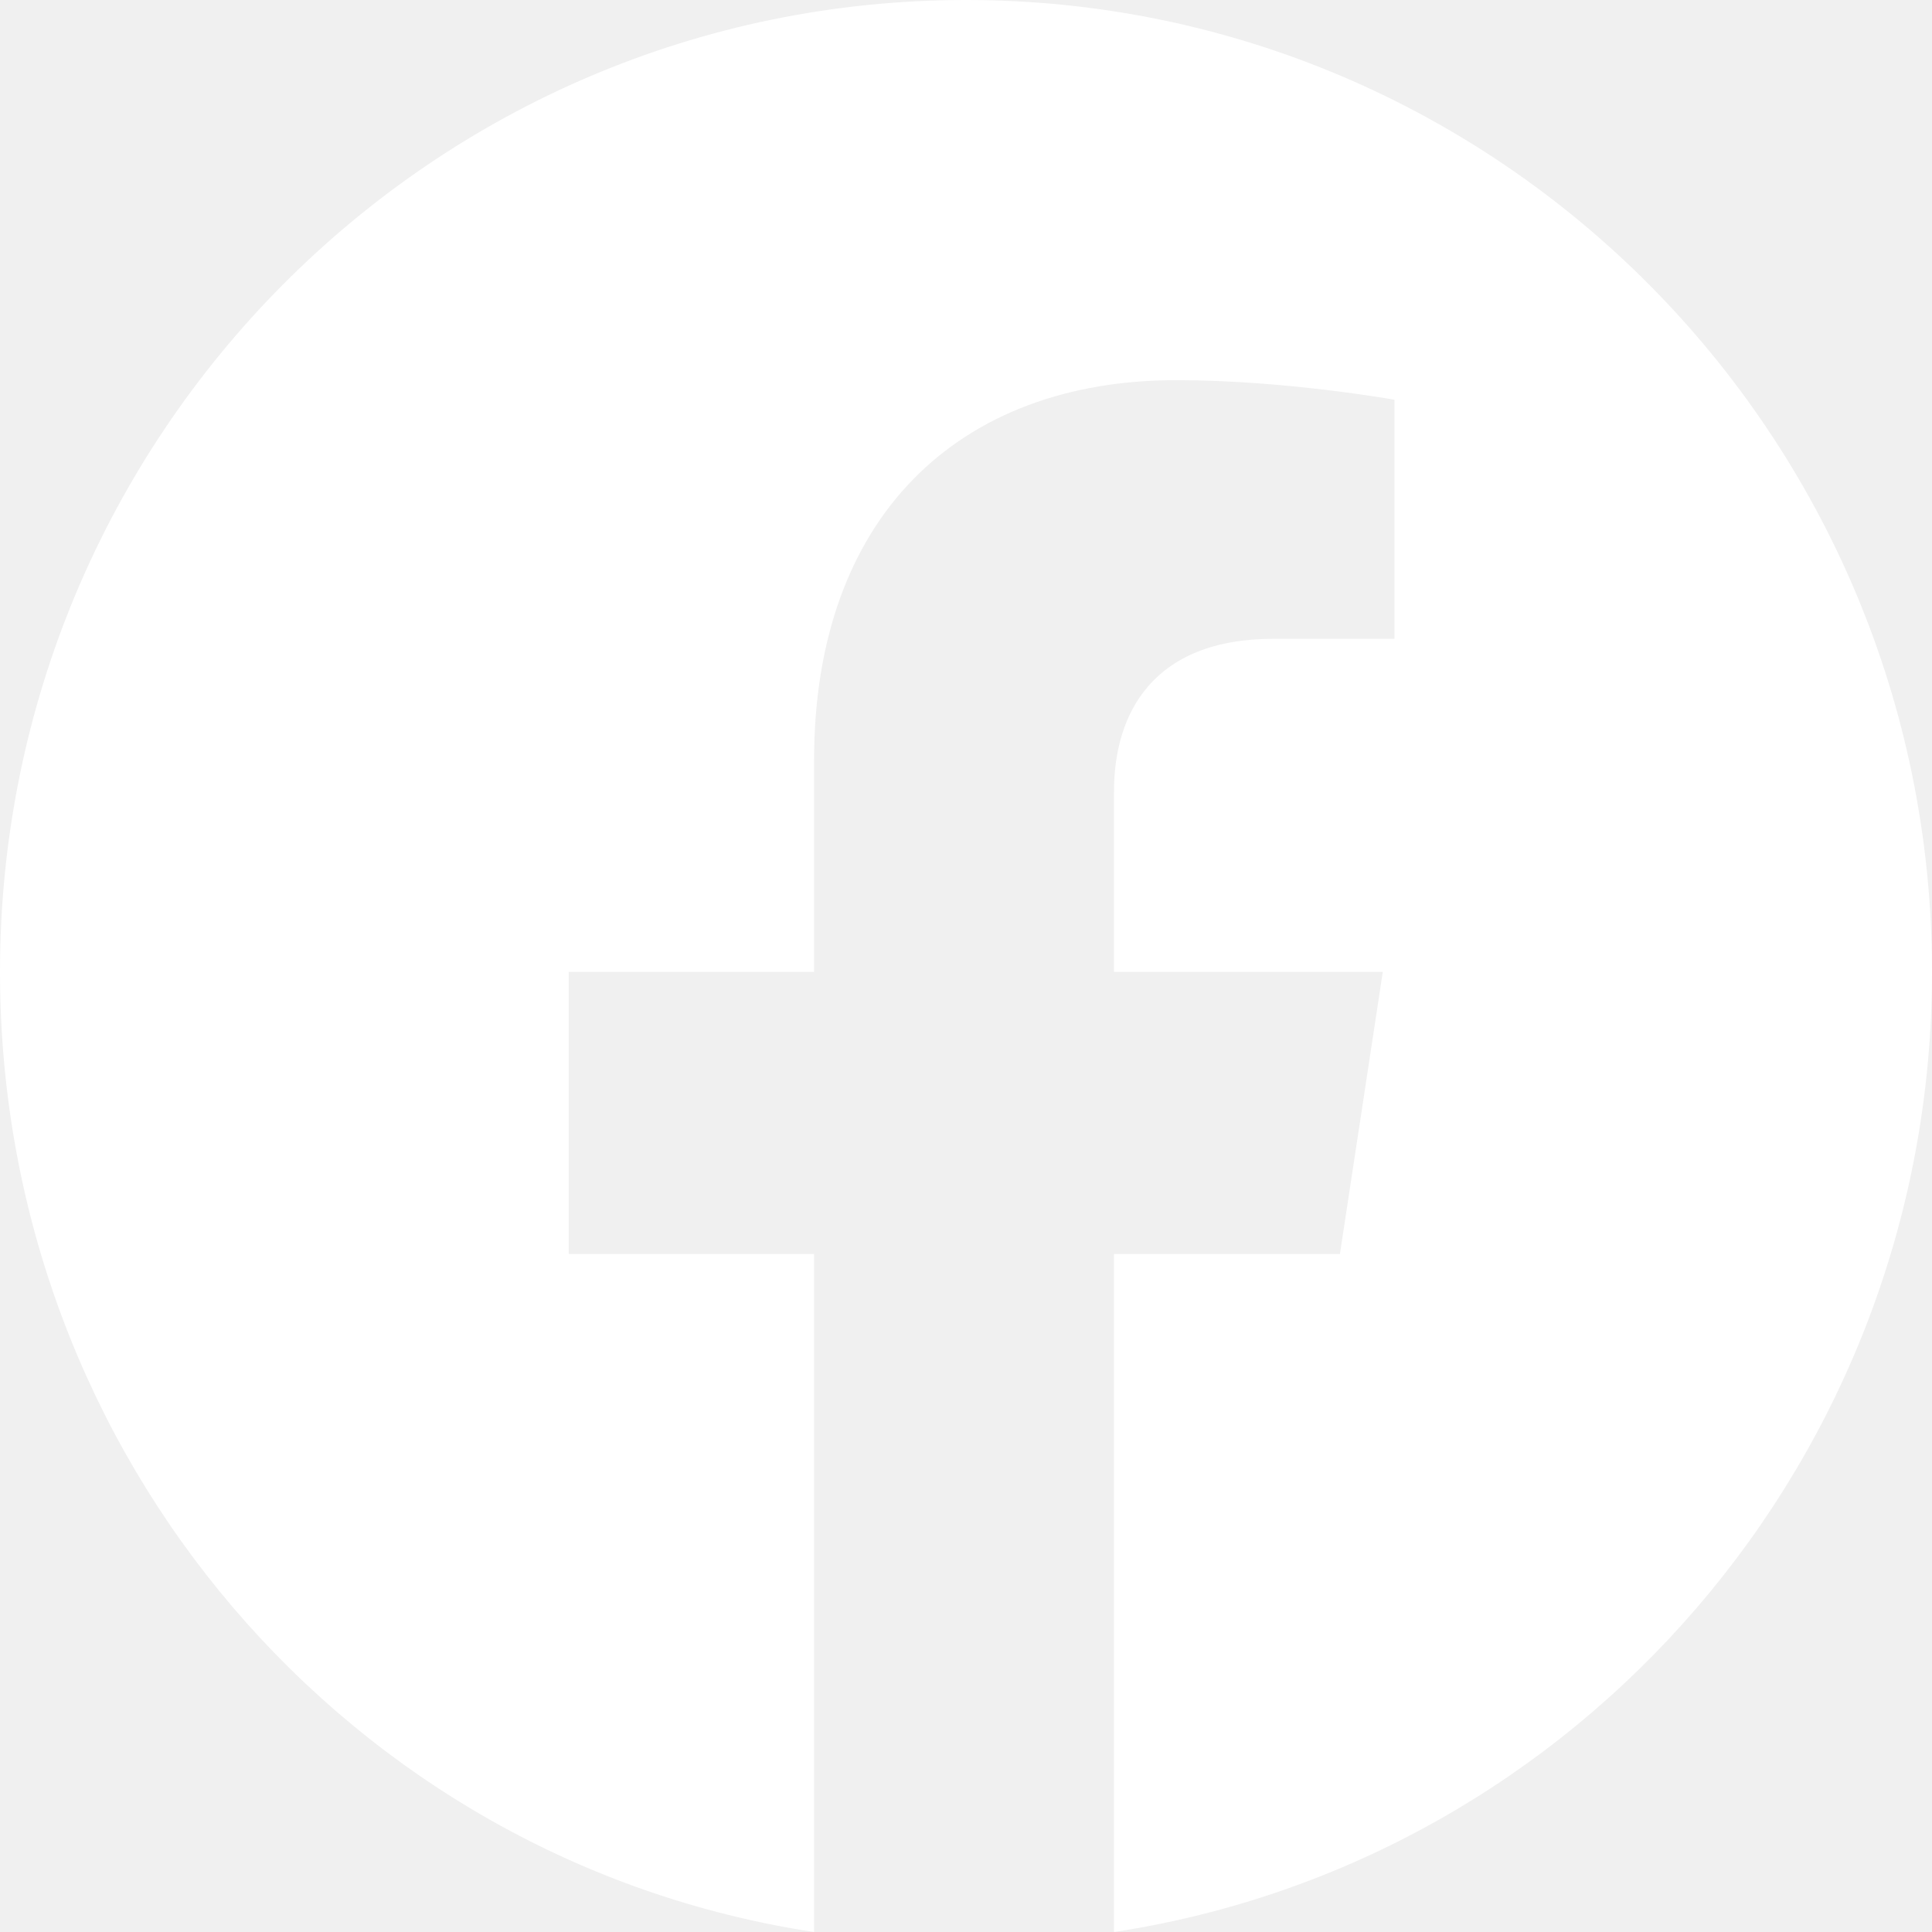
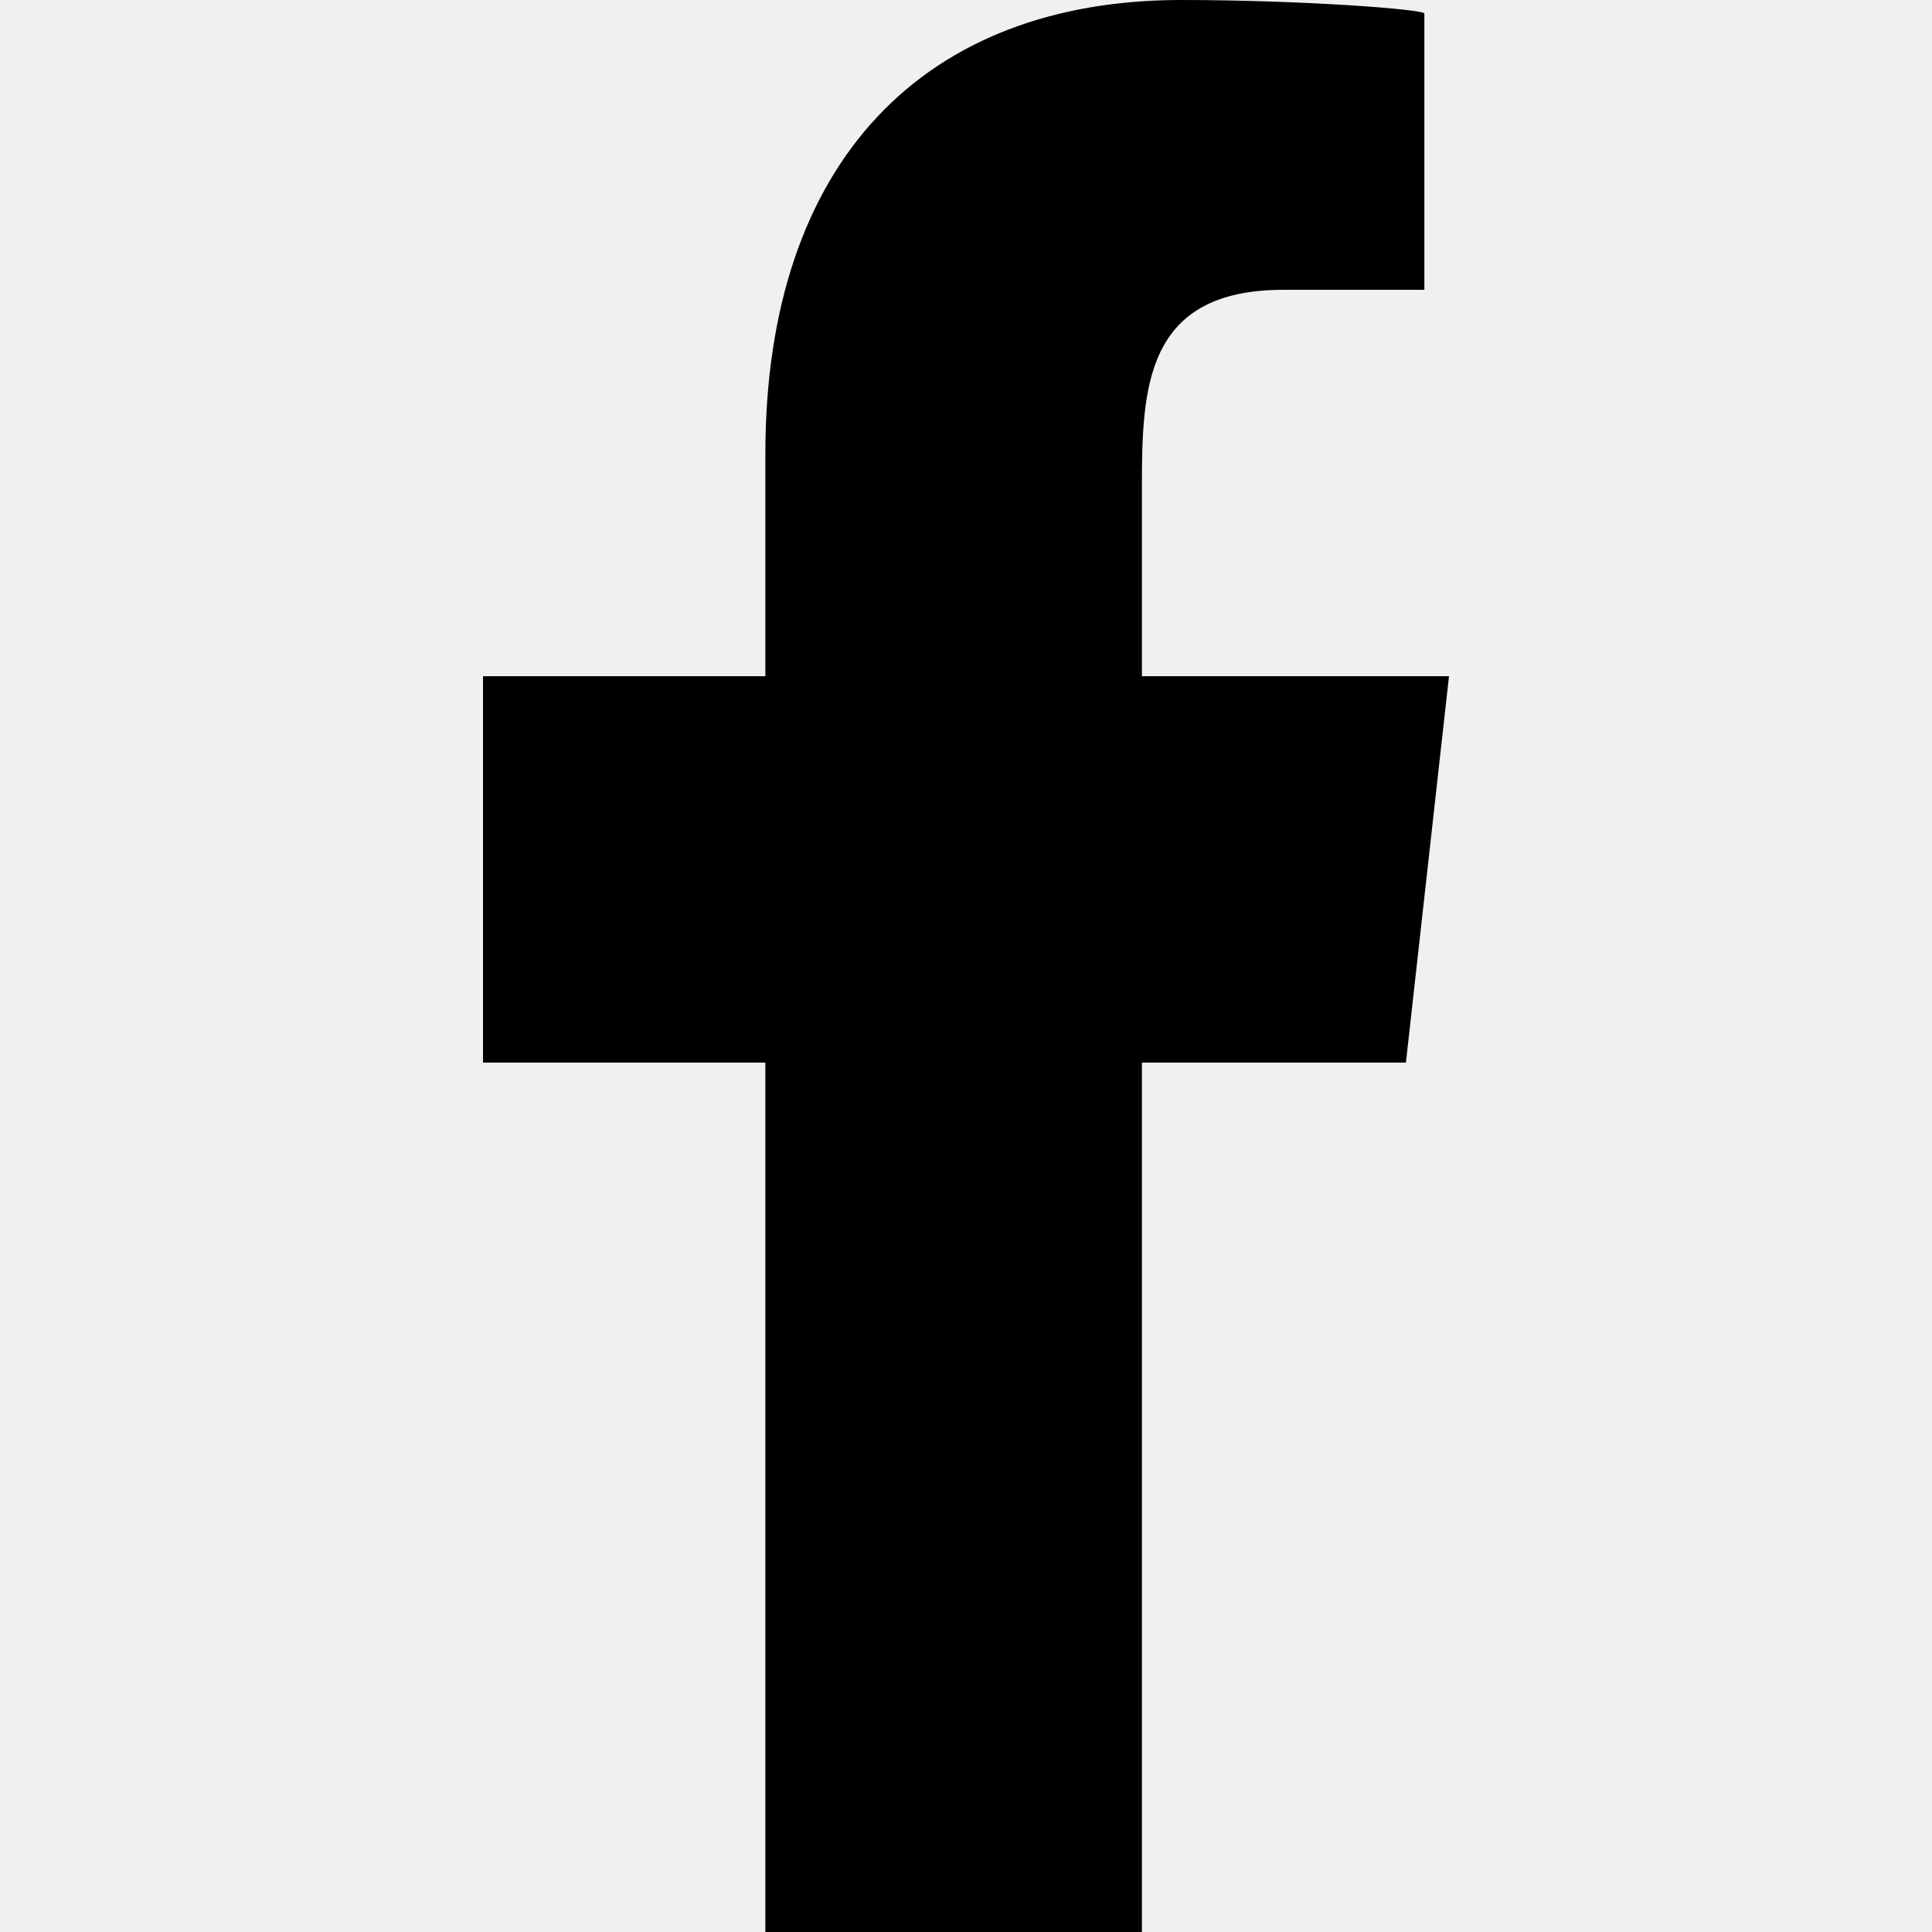
- <svg xmlns="http://www.w3.org/2000/svg" width="30" height="30" viewBox="0 0 30 30" fill="none">
-   <path d="M30 15.091C30 6.755 23.286 0 15 0C6.714 0 0 6.755 0 15.091C0 22.637 5.444 28.905 12.641 30V19.473H8.831V15.091H12.641V11.805C12.641 8.032 14.879 5.903 18.266 5.903C19.96 5.903 21.653 6.207 21.653 6.207V9.919H19.778C17.903 9.919 17.298 11.075 17.298 12.292V15.091H21.472L20.806 19.473H17.298V30C24.496 28.905 30 22.637 30 15.091Z" fill="white" />
+ <svg xmlns="http://www.w3.org/2000/svg" width="800px" height="800px" viewBox="-5 0 20 20" version="1.1">
+   <defs>
+ 
+ </defs>
+   <g id="Page-1" stroke="none" stroke-width="1" fill="none" fill-rule="evenodd">
+     <g id="Dribbble-Light-Preview" transform="translate(-385, -7399)" fill="#000000">
+       <g id="icons" transform="translate(56, 160)">
+         <path d="M335.821,7259 L335.821,7250 L338.554,7250 L339,7246 L335.821,7246 L335.821,7244.052 C335.821,7243.022 335.848,7242 337.287,7242 L338.745,7242 L338.745,7239.14 C338.745,7239.097 337.492,7239 336.226,7239 C333.58,7239 331.923,7240.657 331.923,7243.7 L331.923,7246 L329,7246 L329,7250 L331.923,7250 L331.923,7259 L335.821,7259 Z" id="facebook-[#176]">
+ 
+ </path>
+       </g>
+     </g>
+   </g>
</svg>
